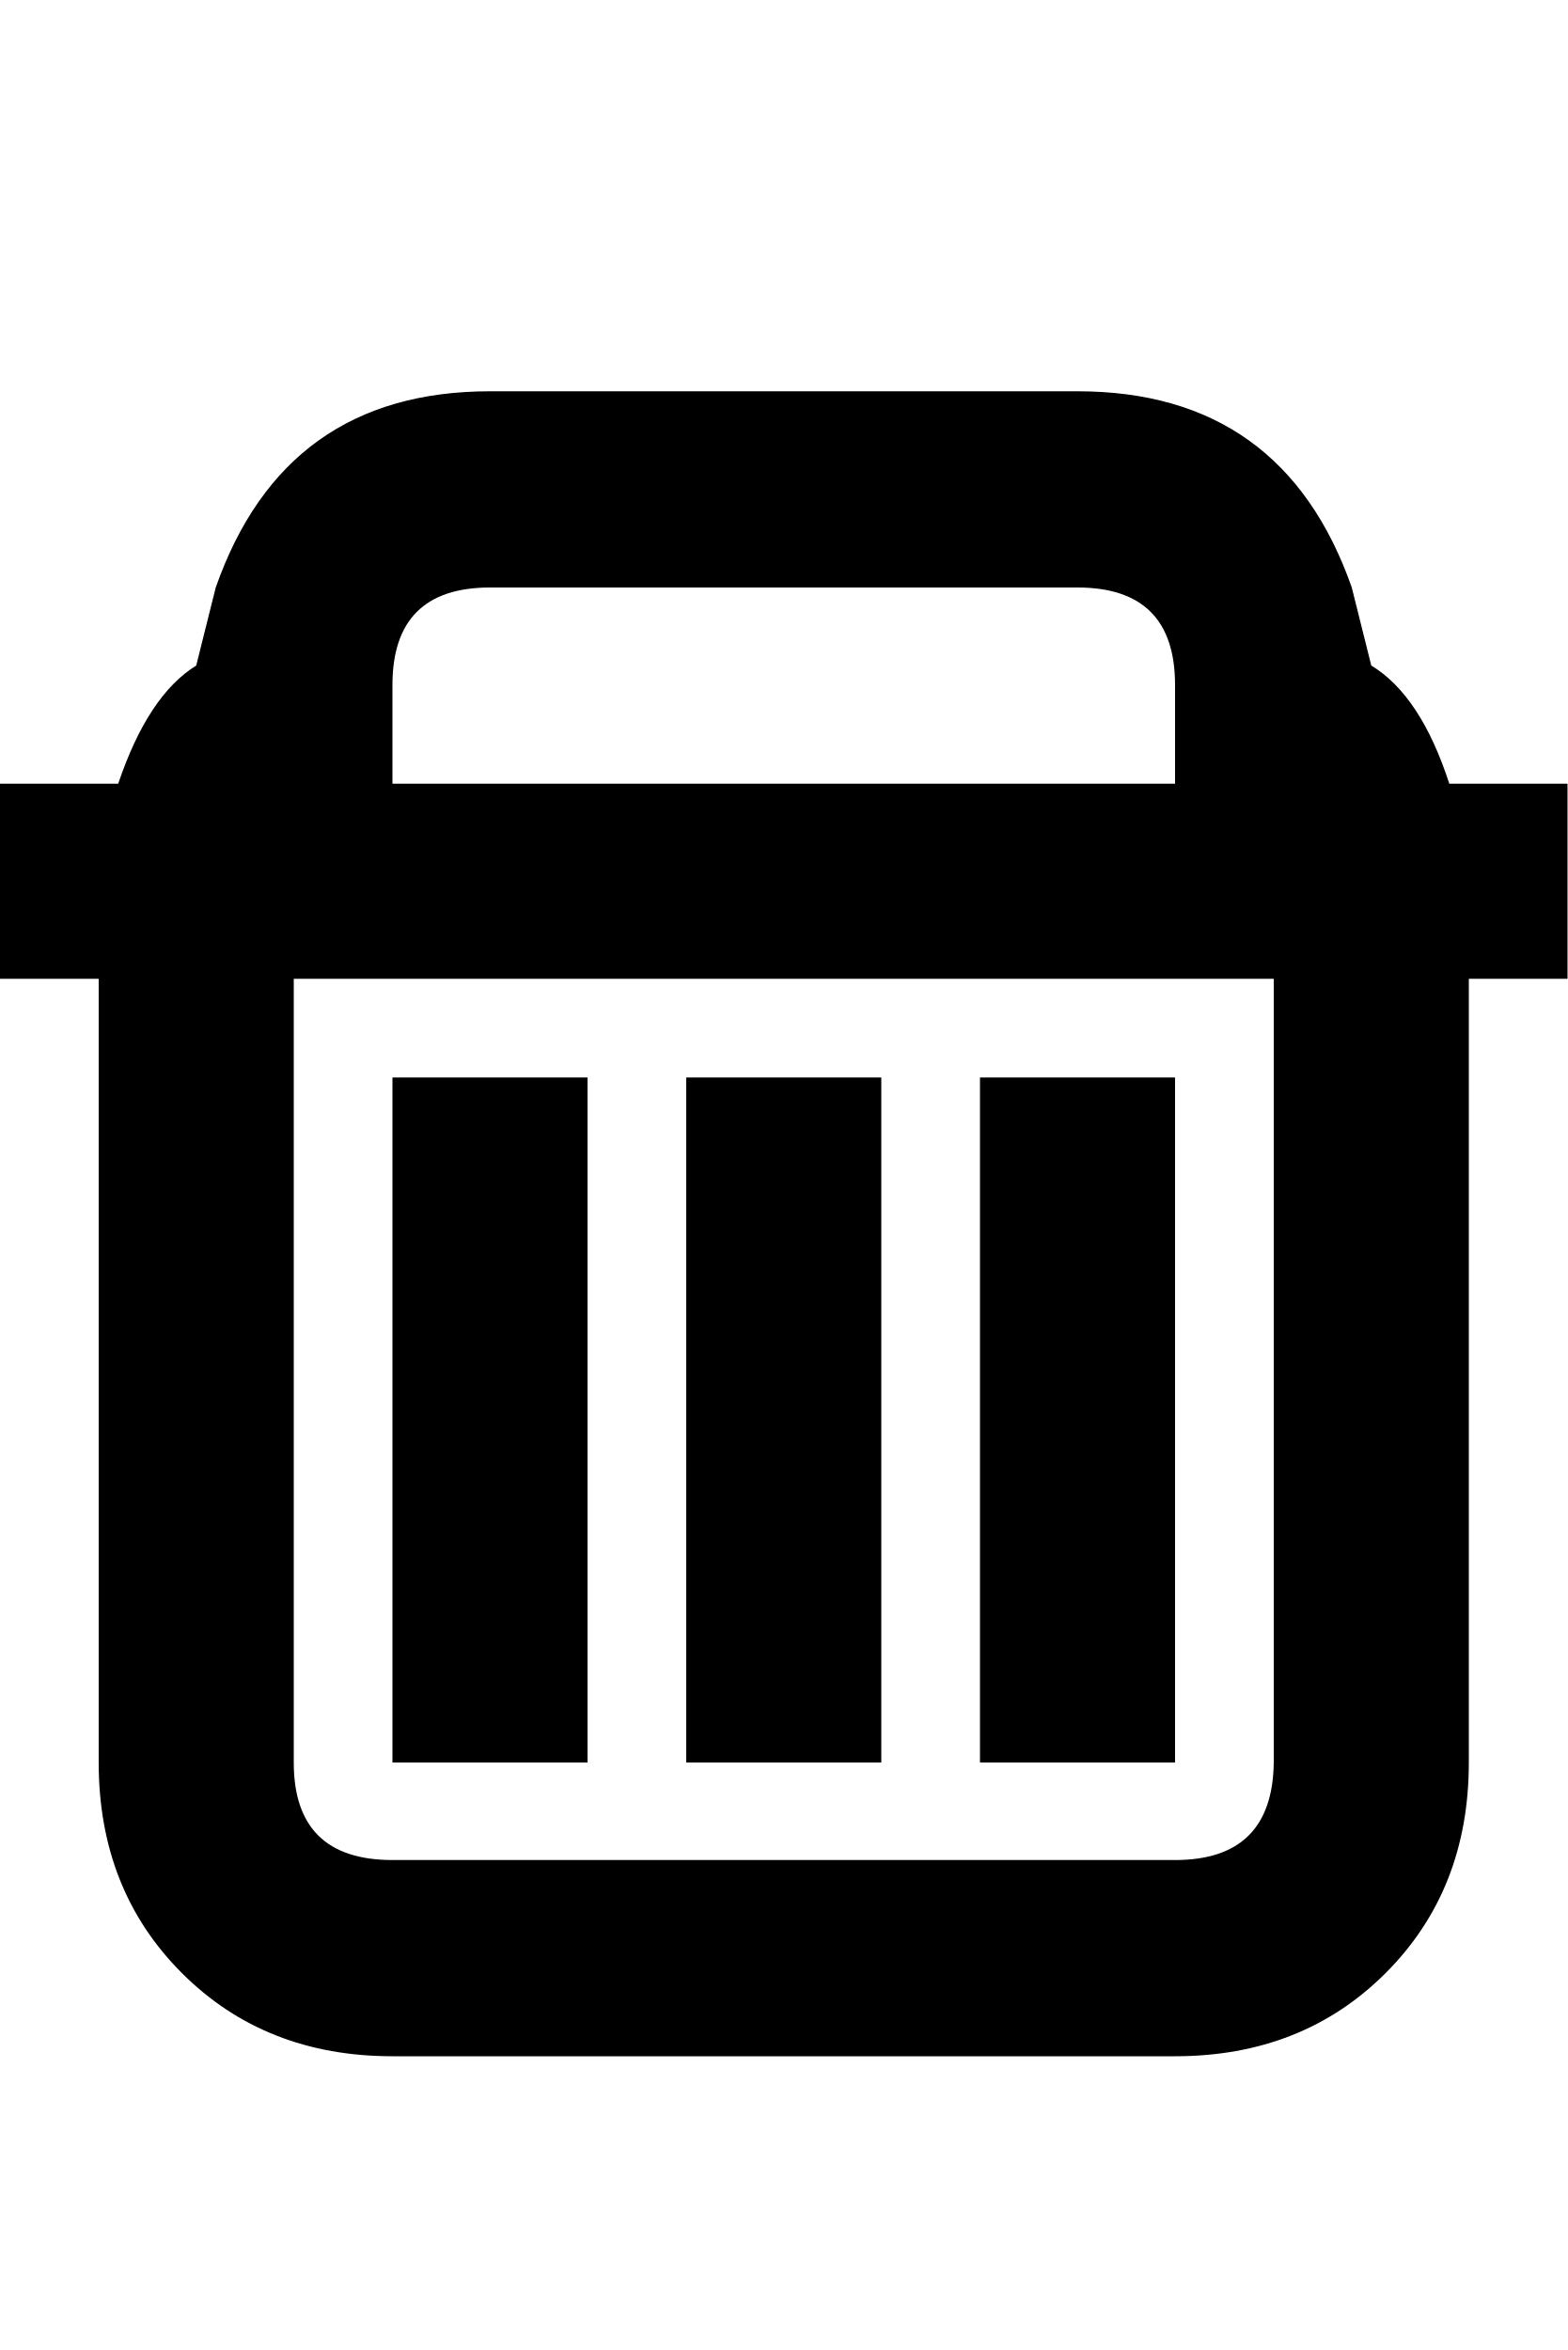
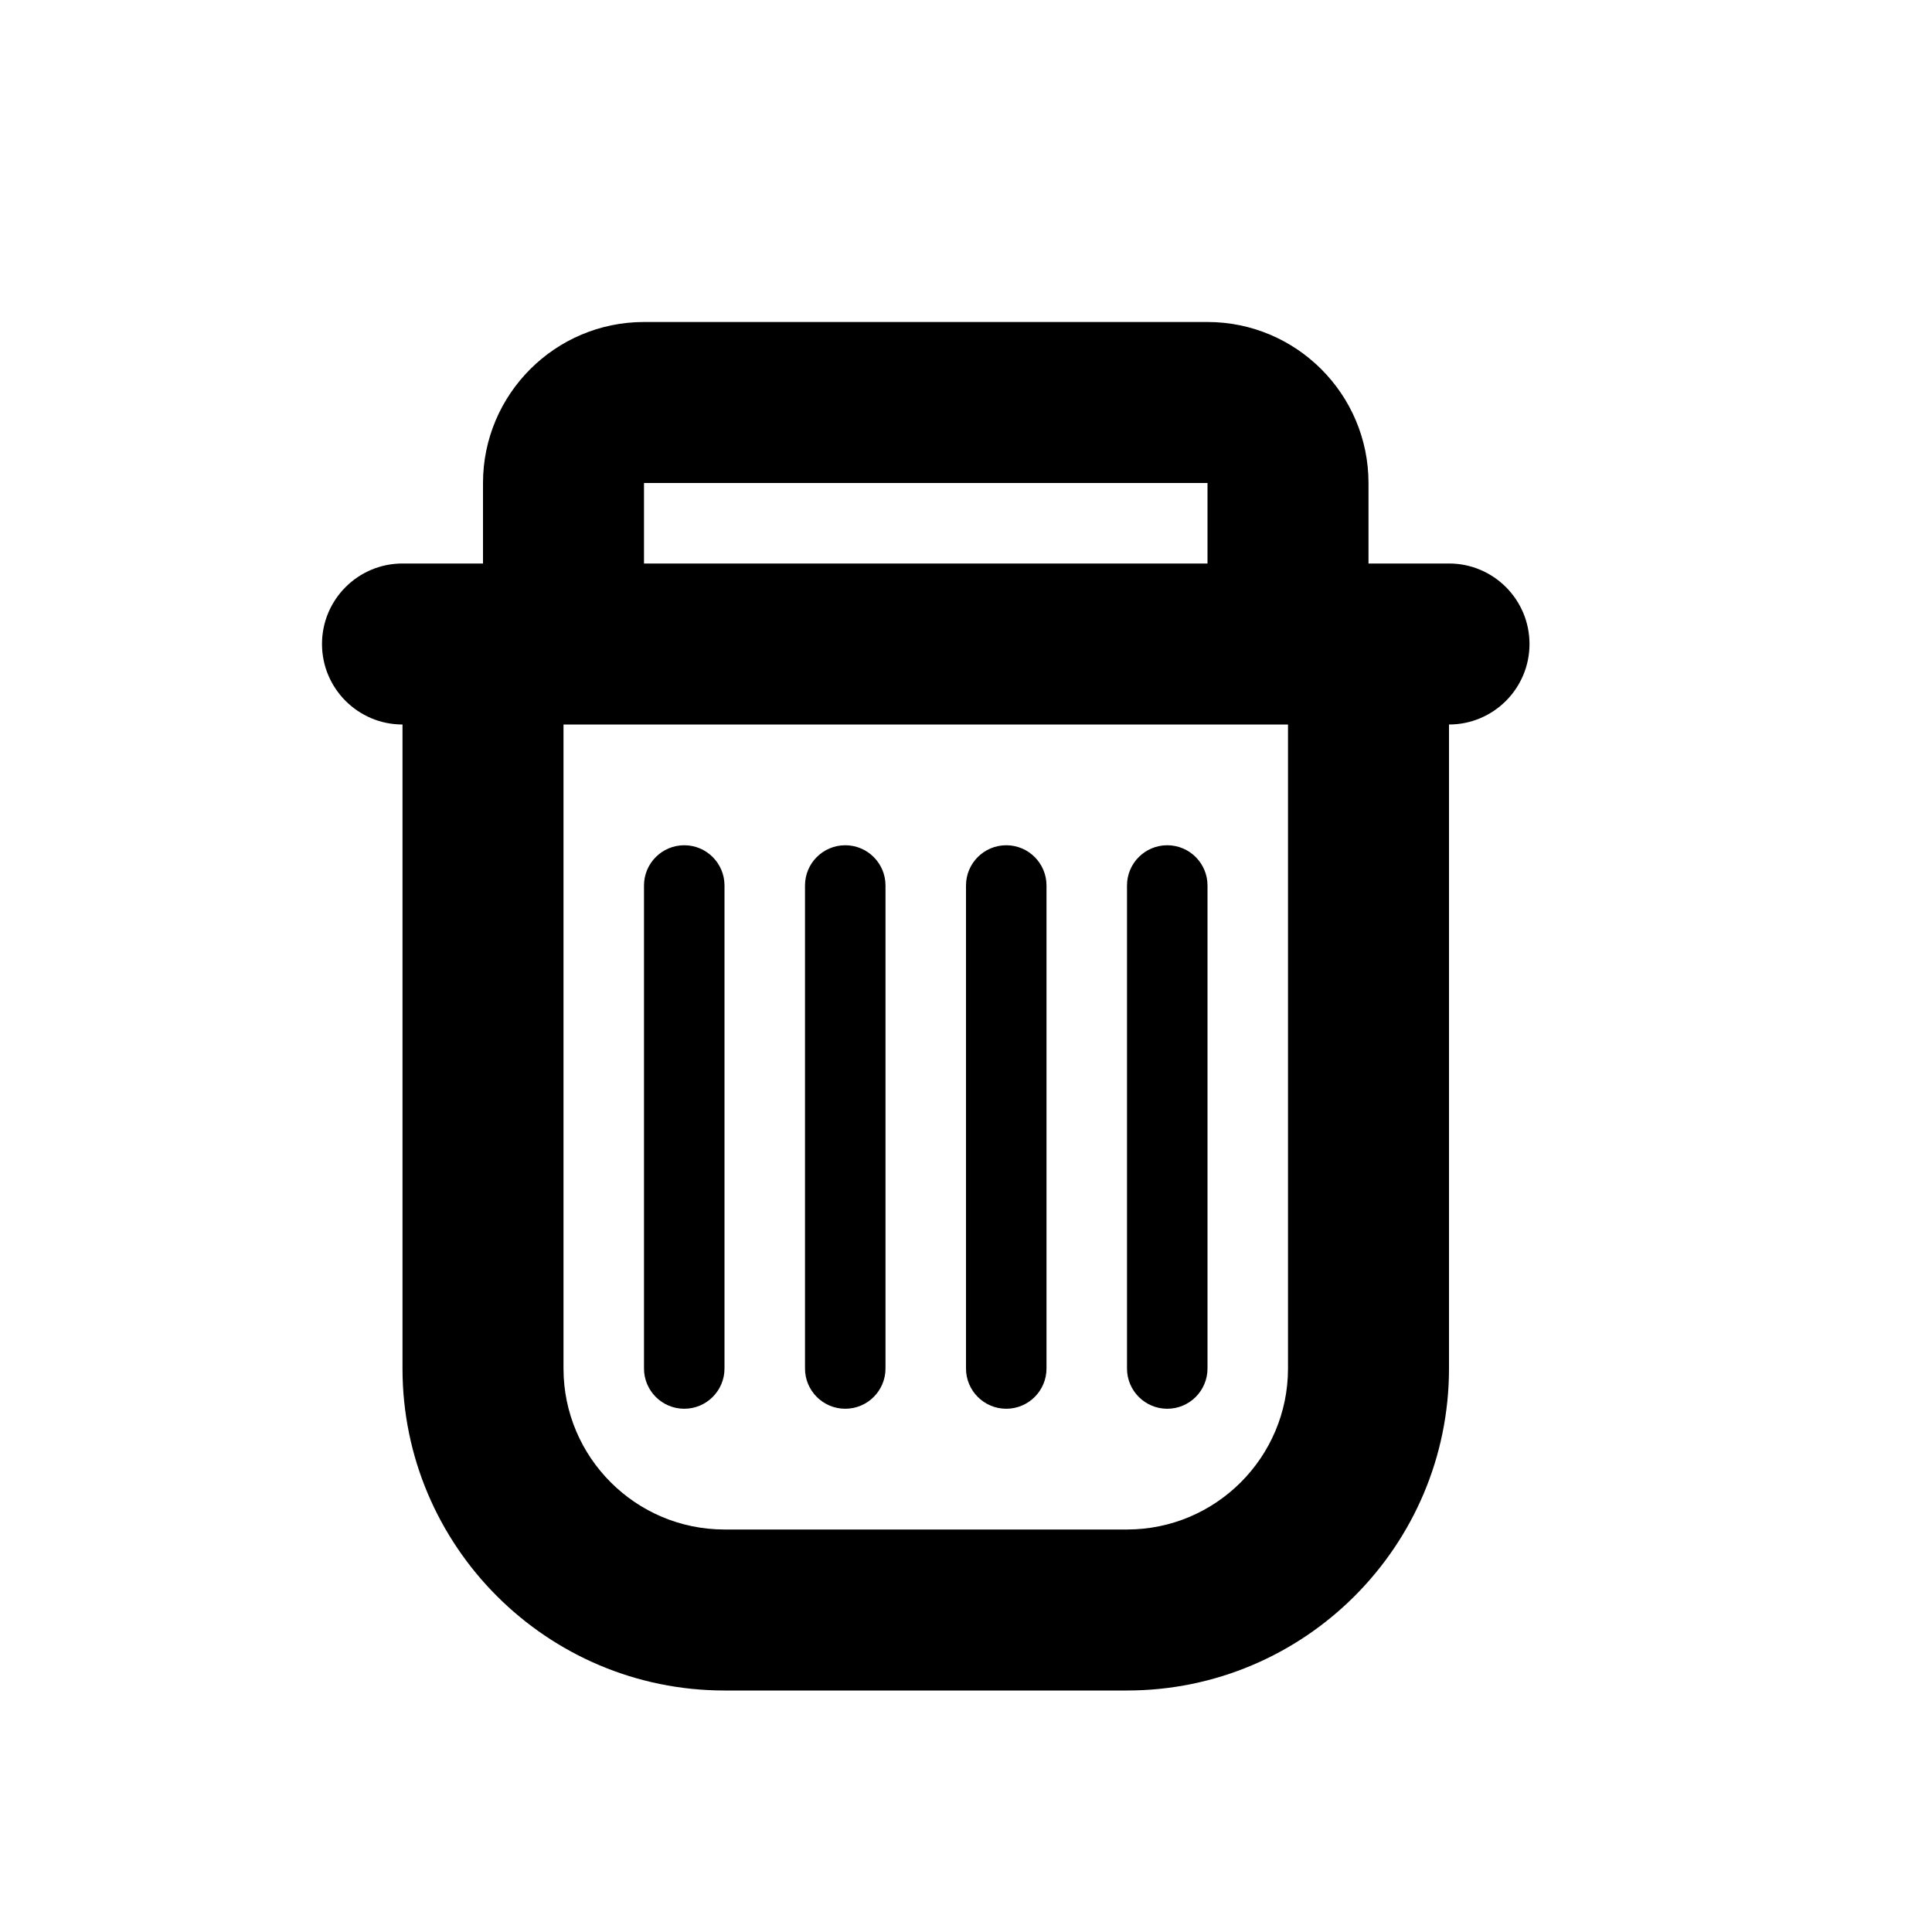
- <svg xmlns="http://www.w3.org/2000/svg" height="1000px" width="666.992px">
+ <svg xmlns="http://www.w3.org/2000/svg" version="1.1" id="Layer_1" x="0px" y="0px" width="24px" height="24px" viewBox="0 0 24 24" style="enable-background:new 0 0 24 24;" xml:space="preserve">
  <g>
-     <path d="M0 416.504c0 0 0 -83.008 0 -83.008c0 0 50.293 0 50.293 0c8.464 -25.065 19.531 -41.829 33.203 -50.293c0 0 8.301 -33.203 8.301 -33.203c19.531 -55.664 58.431 -83.496 116.699 -83.496c0 0 250 0 250 0c58.268 0 97.168 27.832 116.699 83.496c0 0 8.301 33.203 8.301 33.203c13.997 8.464 25.065 25.228 33.203 50.293c0 0 50.293 0 50.293 0c0 0 0 83.008 0 83.008c0 0 -41.992 0 -41.992 0c0 0 0 333.496 0 333.496c0 36.133 -11.8 65.999 -35.4 89.6c-23.601 23.6 -53.467 35.4 -89.6 35.4c0 0 -333.008 0 -333.008 0c-36.133 0 -65.999 -11.8 -89.599 -35.4c-23.601 -23.601 -35.401 -53.467 -35.401 -89.6c0 0 0 -333.496 0 -333.496c0 0 -41.992 0 -41.992 0c0 0 0 0 0 0m125 333.496c0 27.669 13.997 41.504 41.992 41.504c0 0 333.008 0 333.008 0c27.669 0 41.667 -13.835 41.992 -41.504c0 0 0 -333.496 0 -333.496c0 0 -416.992 0 -416.992 0c0 0 0 333.496 0 333.496c0 0 0 0 0 0m41.992 0c0 0 0 -291.504 0 -291.504c0 0 83.008 0 83.008 0c0 0 0 291.504 0 291.504c0 0 -83.008 0 -83.008 0c0 0 0 0 0 0m0 -416.504c0 0 333.008 0 333.008 0c0 0 0 -41.992 0 -41.992c0 -27.669 -13.835 -41.504 -41.504 -41.504c0 0 -250 0 -250 0c-27.669 0 -41.504 13.835 -41.504 41.504c0 0 0 41.992 0 41.992c0 0 0 0 0 0m125 416.504c0 0 0 -291.504 0 -291.504c0 0 83.008 0 83.008 0c0 0 0 291.504 0 291.504c0 0 -83.008 0 -83.008 0c0 0 0 0 0 0m125 0c0 0 0 -291.504 0 -291.504c0 0 83.008 0 83.008 0c0 0 0 291.504 0 291.504c0 0 -83.008 0 -83.008 0c0 0 0 0 0 0" />
+     <path d="M18,7h-1V6c0-1.103-0.897-2-2-2H8C6.897,4,6,4.897,6,6v1H5C4.448,7,4,7.448,4,8s0.448,1,1,1v8c0,2.206,1.794,4,4,4h5   c2.206,0,4-1.794,4-4V9c0.552,0,1-0.448,1-1S18.552,7,18,7z M8,6h7v1H8V6z M16,17c0,1.103-0.897,2-2,2H9c-1.103,0-2-0.897-2-2V9h1   h7h1V17z" />
+     <path d="M8.5,10.5C8.224,10.5,8,10.724,8,11v6c0,0.276,0.224,0.5,0.5,0.5S9,17.276,9,17v-6C9,10.724,8.776,10.5,8.5,10.5z" />
+     <path d="M10.5,10.5c-0.276,0-0.5,0.224-0.5,0.5v6c0,0.276,0.224,0.5,0.5,0.5S11,17.276,11,17v-6C11,10.724,10.776,10.5,10.5,10.5z" />
+     <path d="M12.5,10.5c-0.276,0-0.5,0.224-0.5,0.5v6c0,0.276,0.224,0.5,0.5,0.5S13,17.276,13,17v-6C13,10.724,12.776,10.5,12.5,10.5z" />
+     <path d="M14.5,10.5c-0.276,0-0.5,0.224-0.5,0.5v6c0,0.276,0.224,0.5,0.5,0.5S15,17.276,15,17v-6C15,10.724,14.776,10.5,14.5,10.5z" />
  </g>
</svg>
